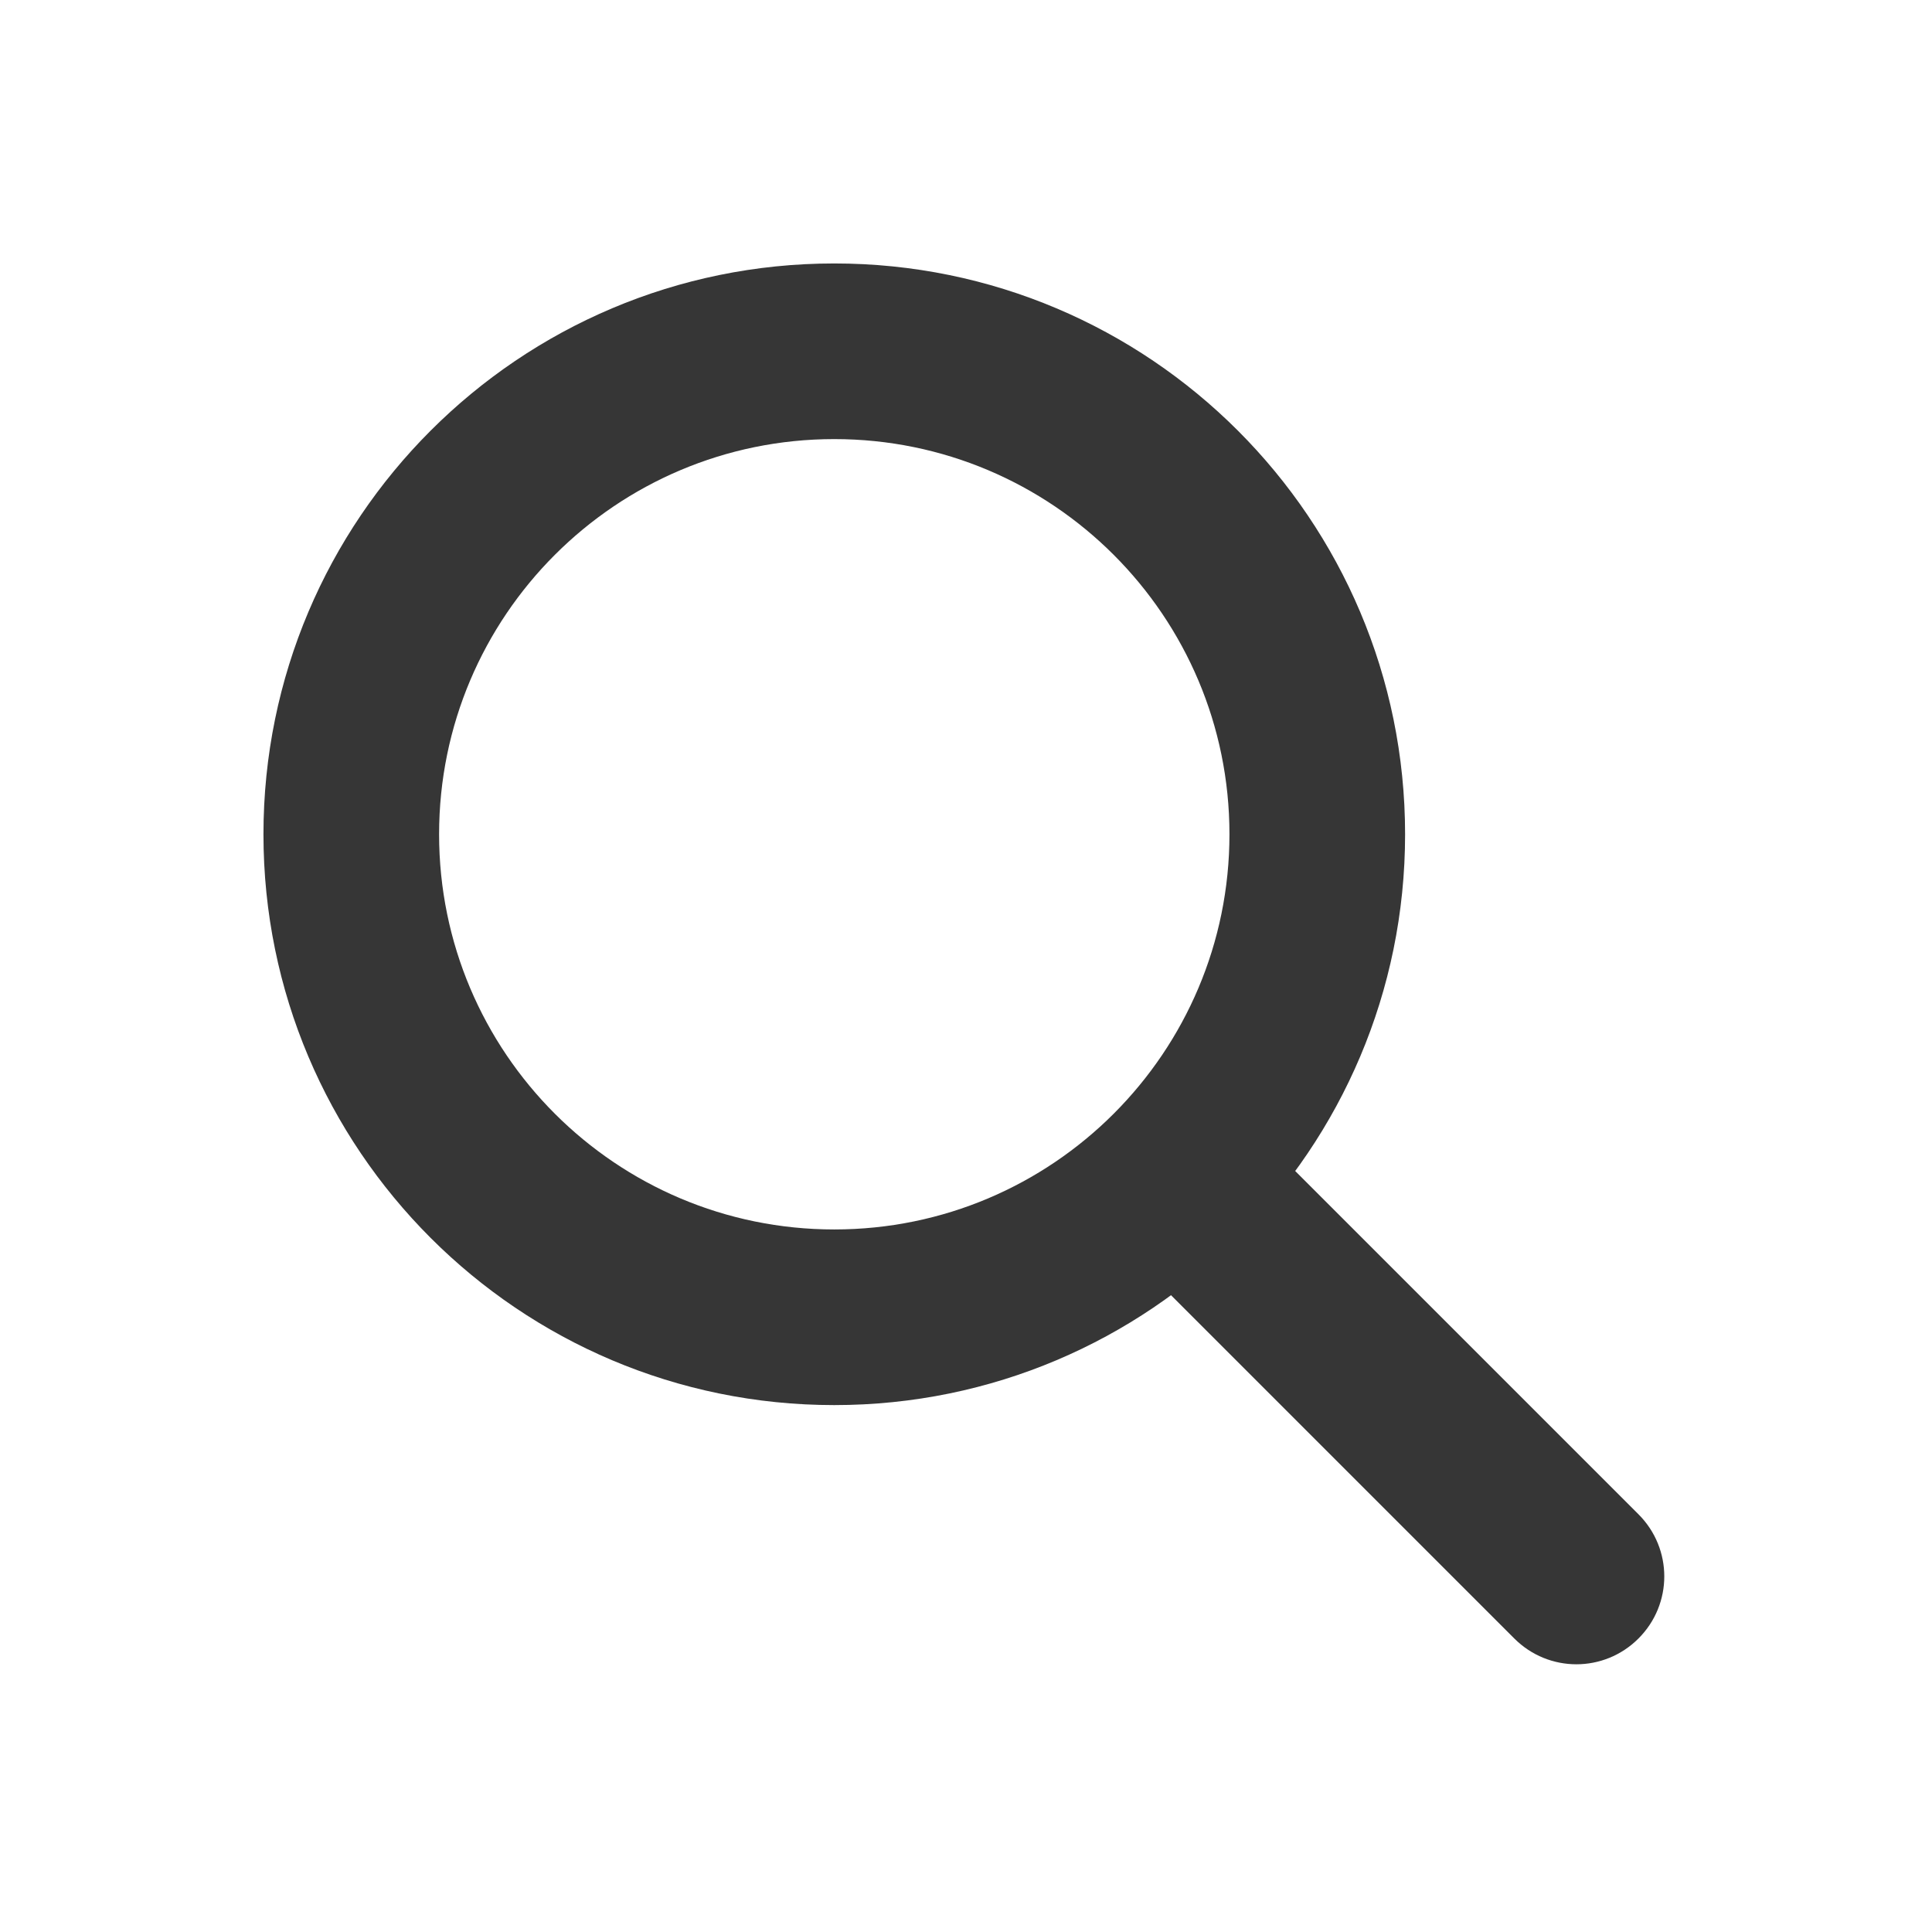
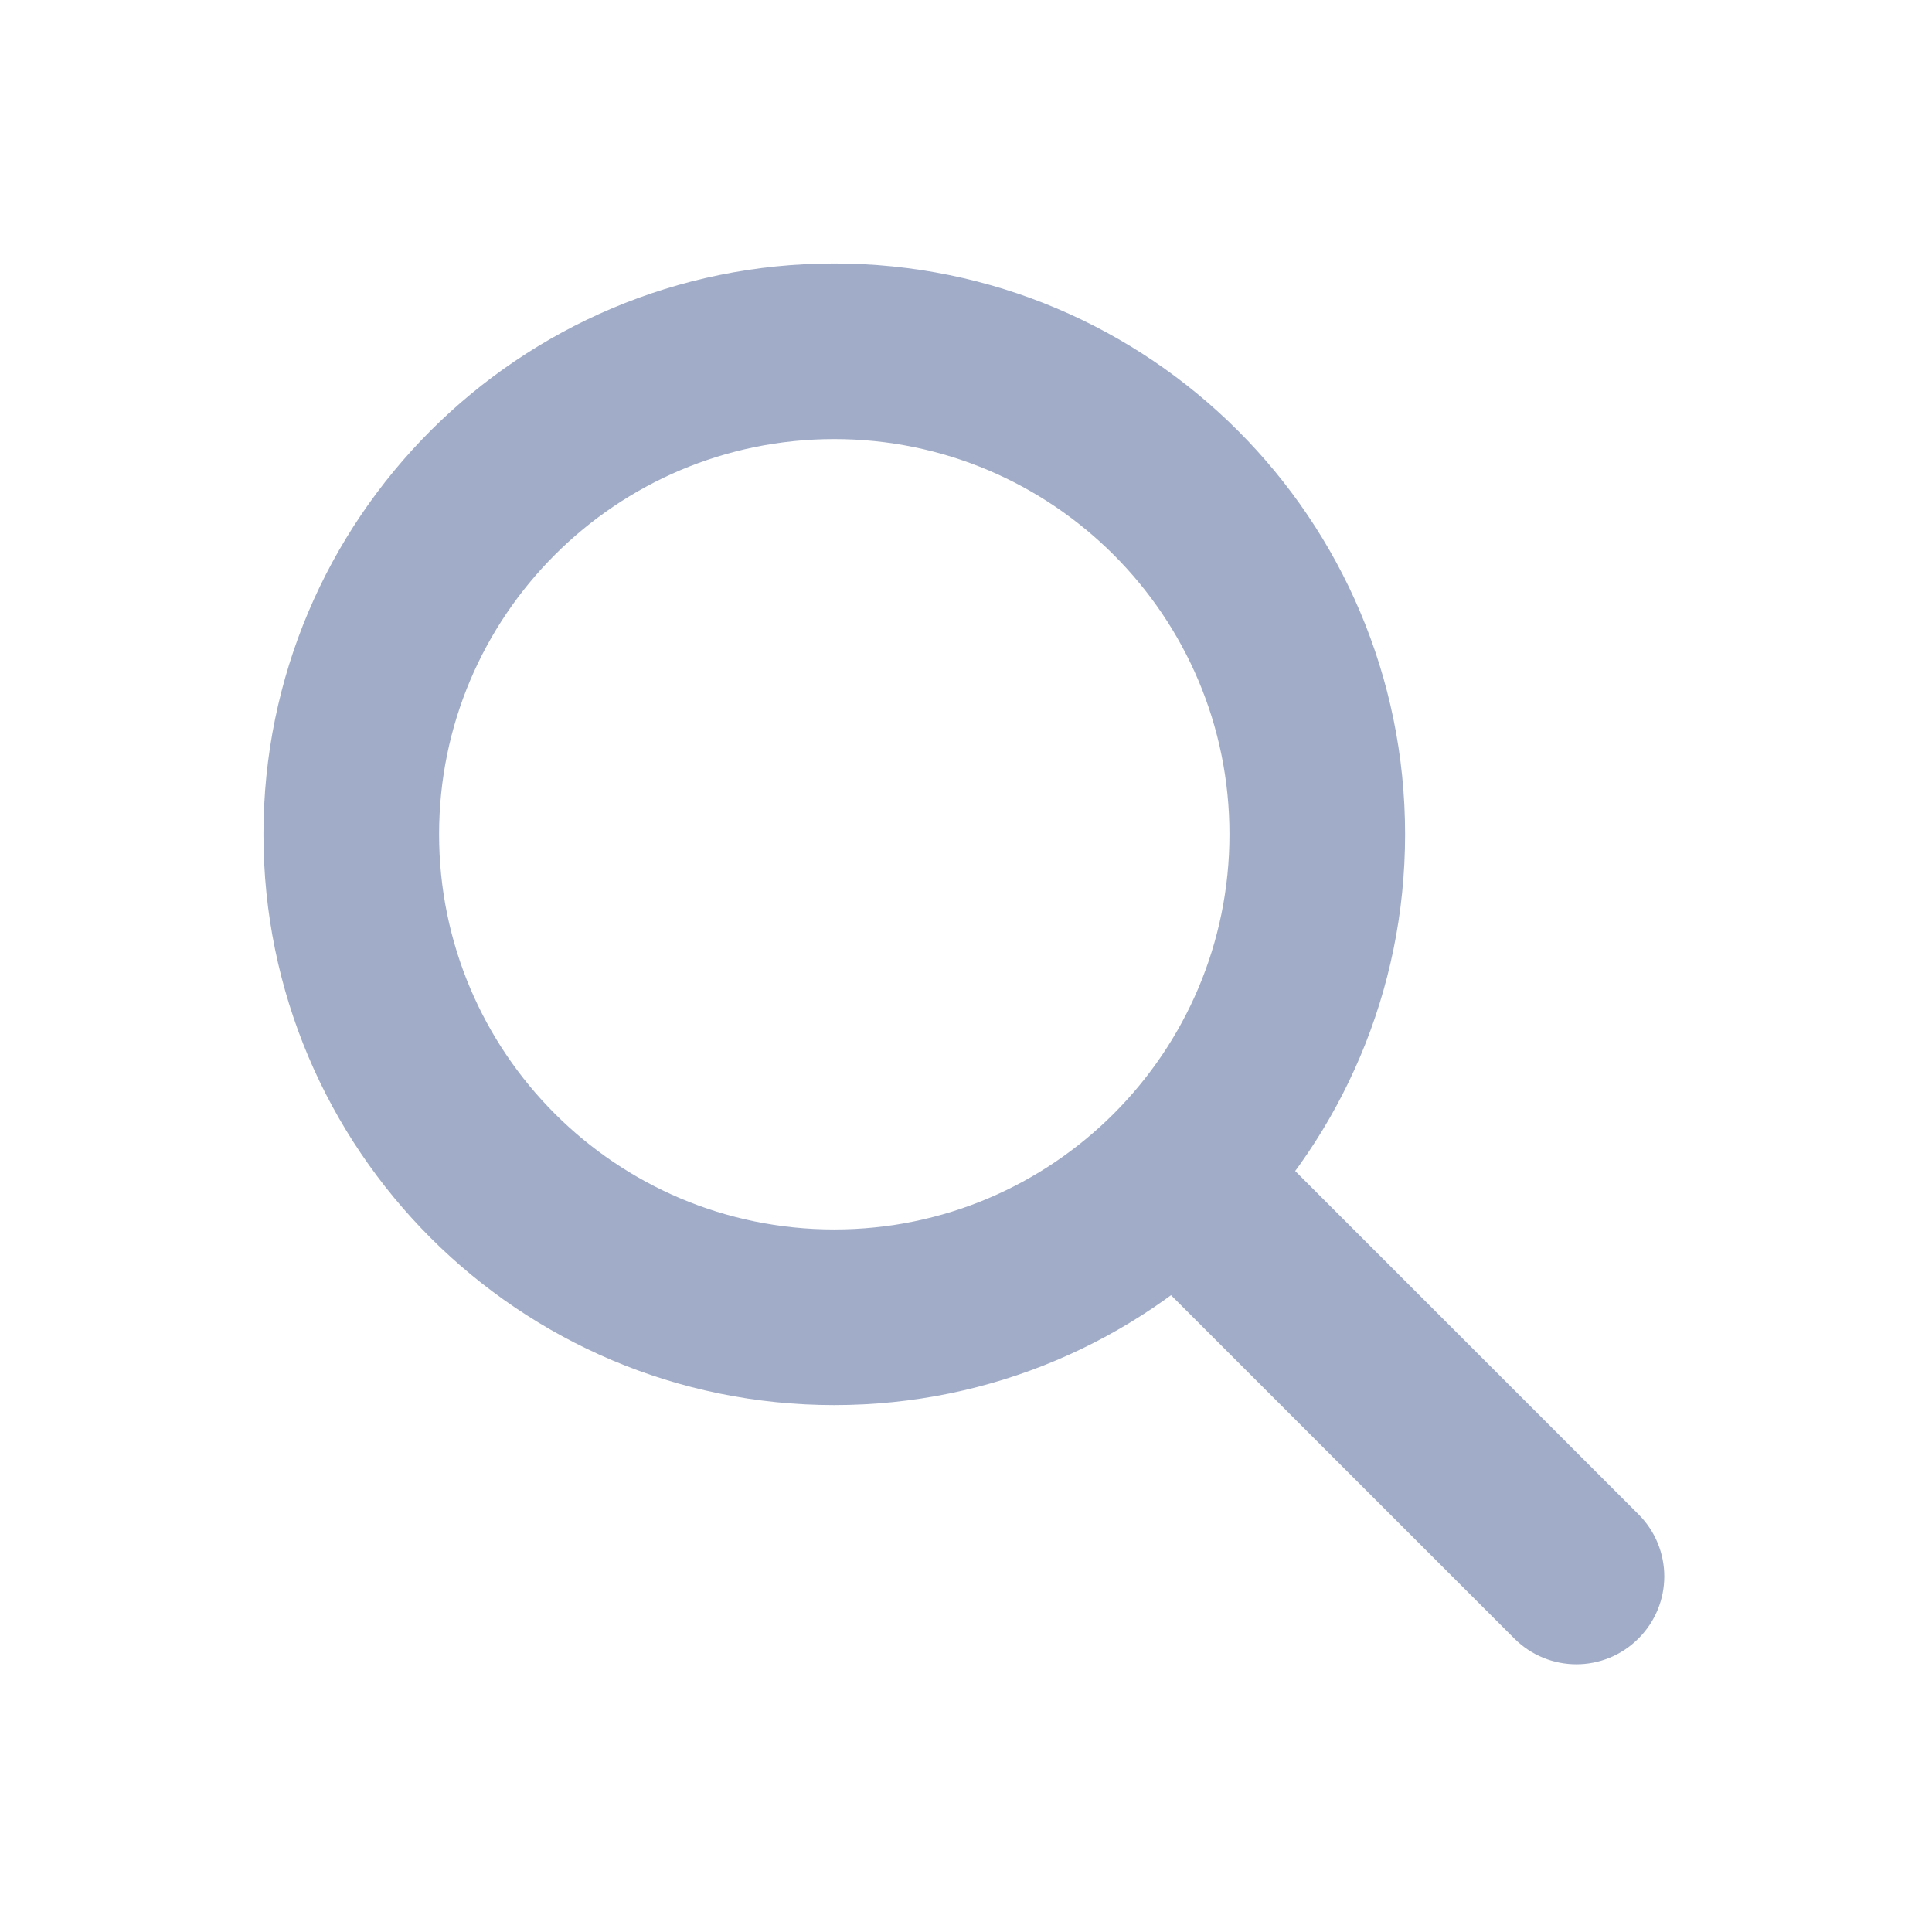
<svg xmlns="http://www.w3.org/2000/svg" id="svg7384" width="22" height="22" enable-background="new" version="1.1">
  <defs id="defs7386">
-     <style id="current-color-scheme" type="text/css">.ColorScheme-Text { color:#363636; } .ColorScheme-Highlight { color:#5294e2; } .ColorScheme-ButtonBackground { color:#363636; }</style>
+     <style id="current-color-scheme" type="text/css">.ColorScheme-Text { color:#a1adc8; } .ColorScheme-Highlight { color:#5294e2; } .ColorScheme-ButtonBackground { color:#a1adc8; }</style>
  </defs>
  <g id="nepomuk">
    <rect id="rect4150" width="22" height="22" opacity="0" />
-     <path id="path824" d="m9.5 3a6.5 6.5 0 0 0-6.5 6.5 6.5 6.5 0 0 0 6.5 6.5 6.5 6.5 0 0 0 6.5-6.5 6.5 6.5 0 0 0-6.5-6.5zm0 2a4.5 4.5 0 0 1 4.5 4.5 4.5 4.5 0 0 1-4.5 4.5 4.5 4.5 0 0 1-4.5-4.5 4.5 4.5 0 0 1 4.5-4.5z" fill="#363636" />
-     <path id="rect829" transform="rotate(-45)" d="m0.047 18.365c0.554 0 0.953-0.533 0.953 0.021v7c0 0.554-0.446 1-1 1s-1-0.446-1-1v-7c0-0.554 0.493-0.021 1.047-0.021z" fill="#363636" />
+     <path id="path824" d="m9.5 3a6.5 6.5 0 0 0-6.5 6.5 6.5 6.5 0 0 0 6.5 6.5 6.5 6.5 0 0 0 6.5-6.5 6.5 6.5 0 0 0-6.5-6.5zm0 2a4.5 4.5 0 0 1 4.5 4.5 4.5 4.5 0 0 1-4.5 4.5 4.5 4.5 0 0 1-4.5-4.5 4.5 4.5 0 0 1 4.5-4.5z" fill="#a1adc8" />
+     <path id="rect829" transform="rotate(-45)" d="m0.047 18.365c0.554 0 0.953-0.533 0.953 0.021v7c0 0.554-0.446 1-1 1s-1-0.446-1-1v-7c0-0.554 0.493-0.021 1.047-0.021z" fill="#a1adc8" />
  </g>
</svg>
